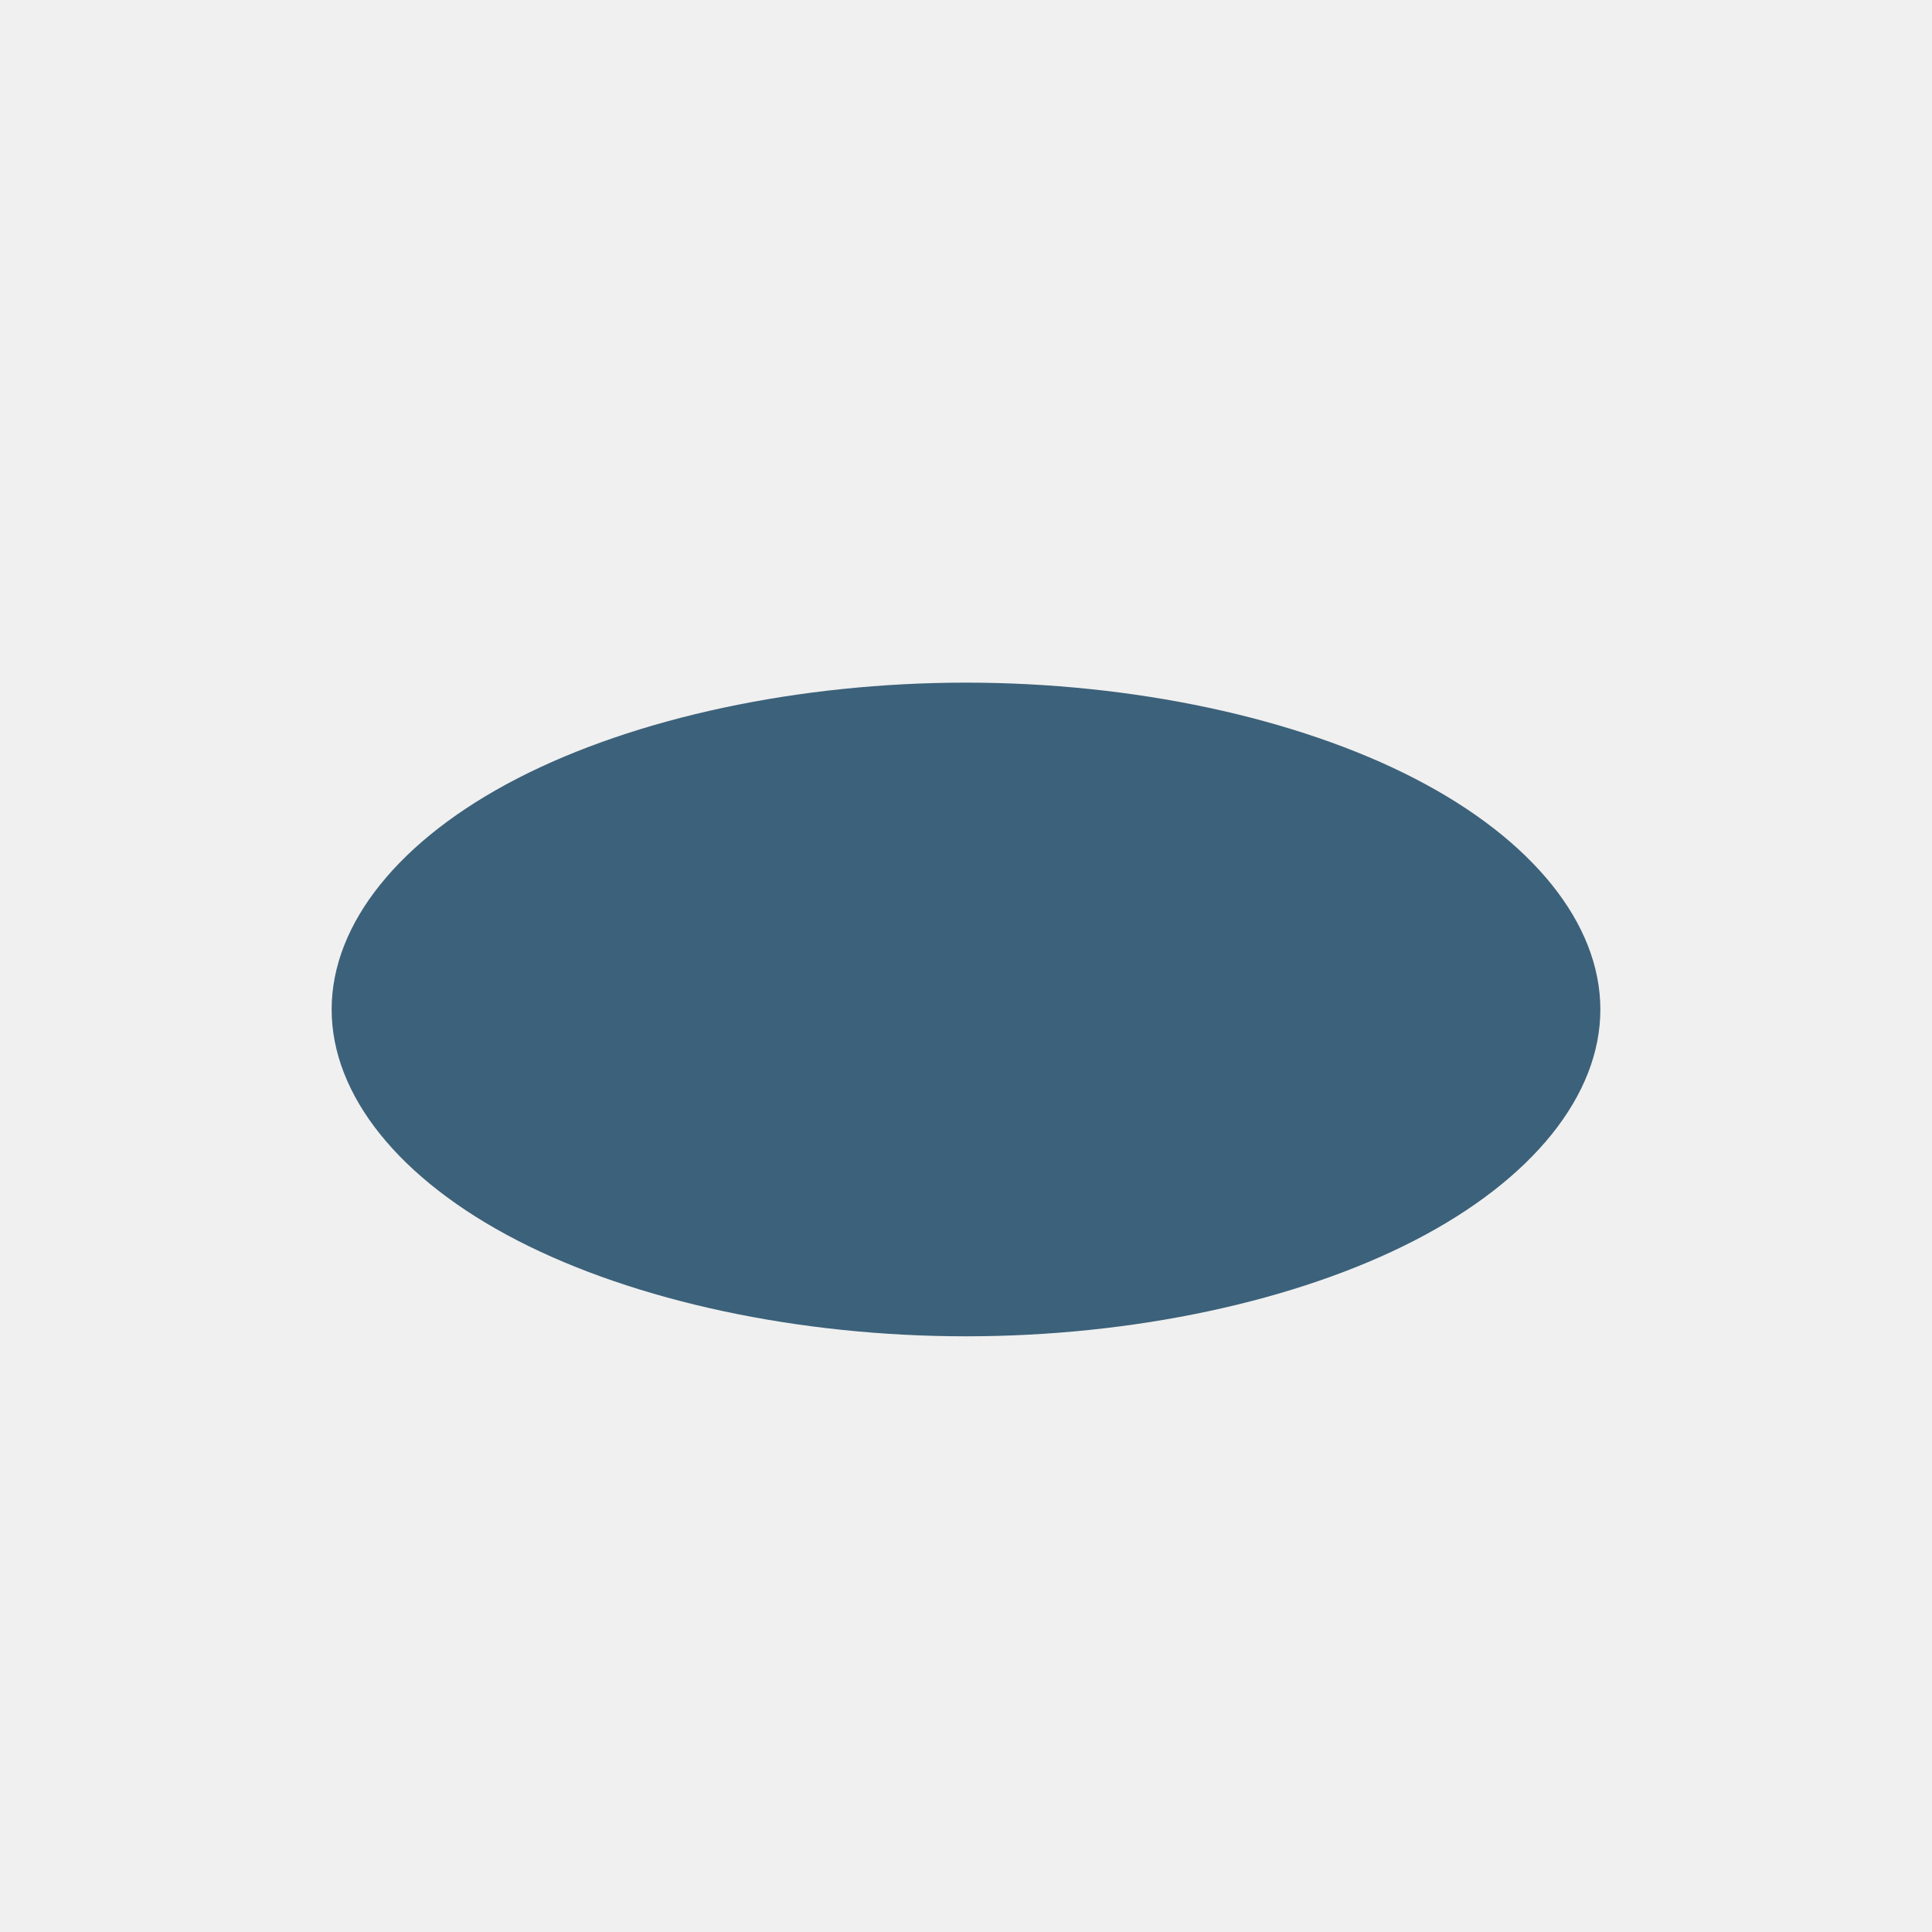
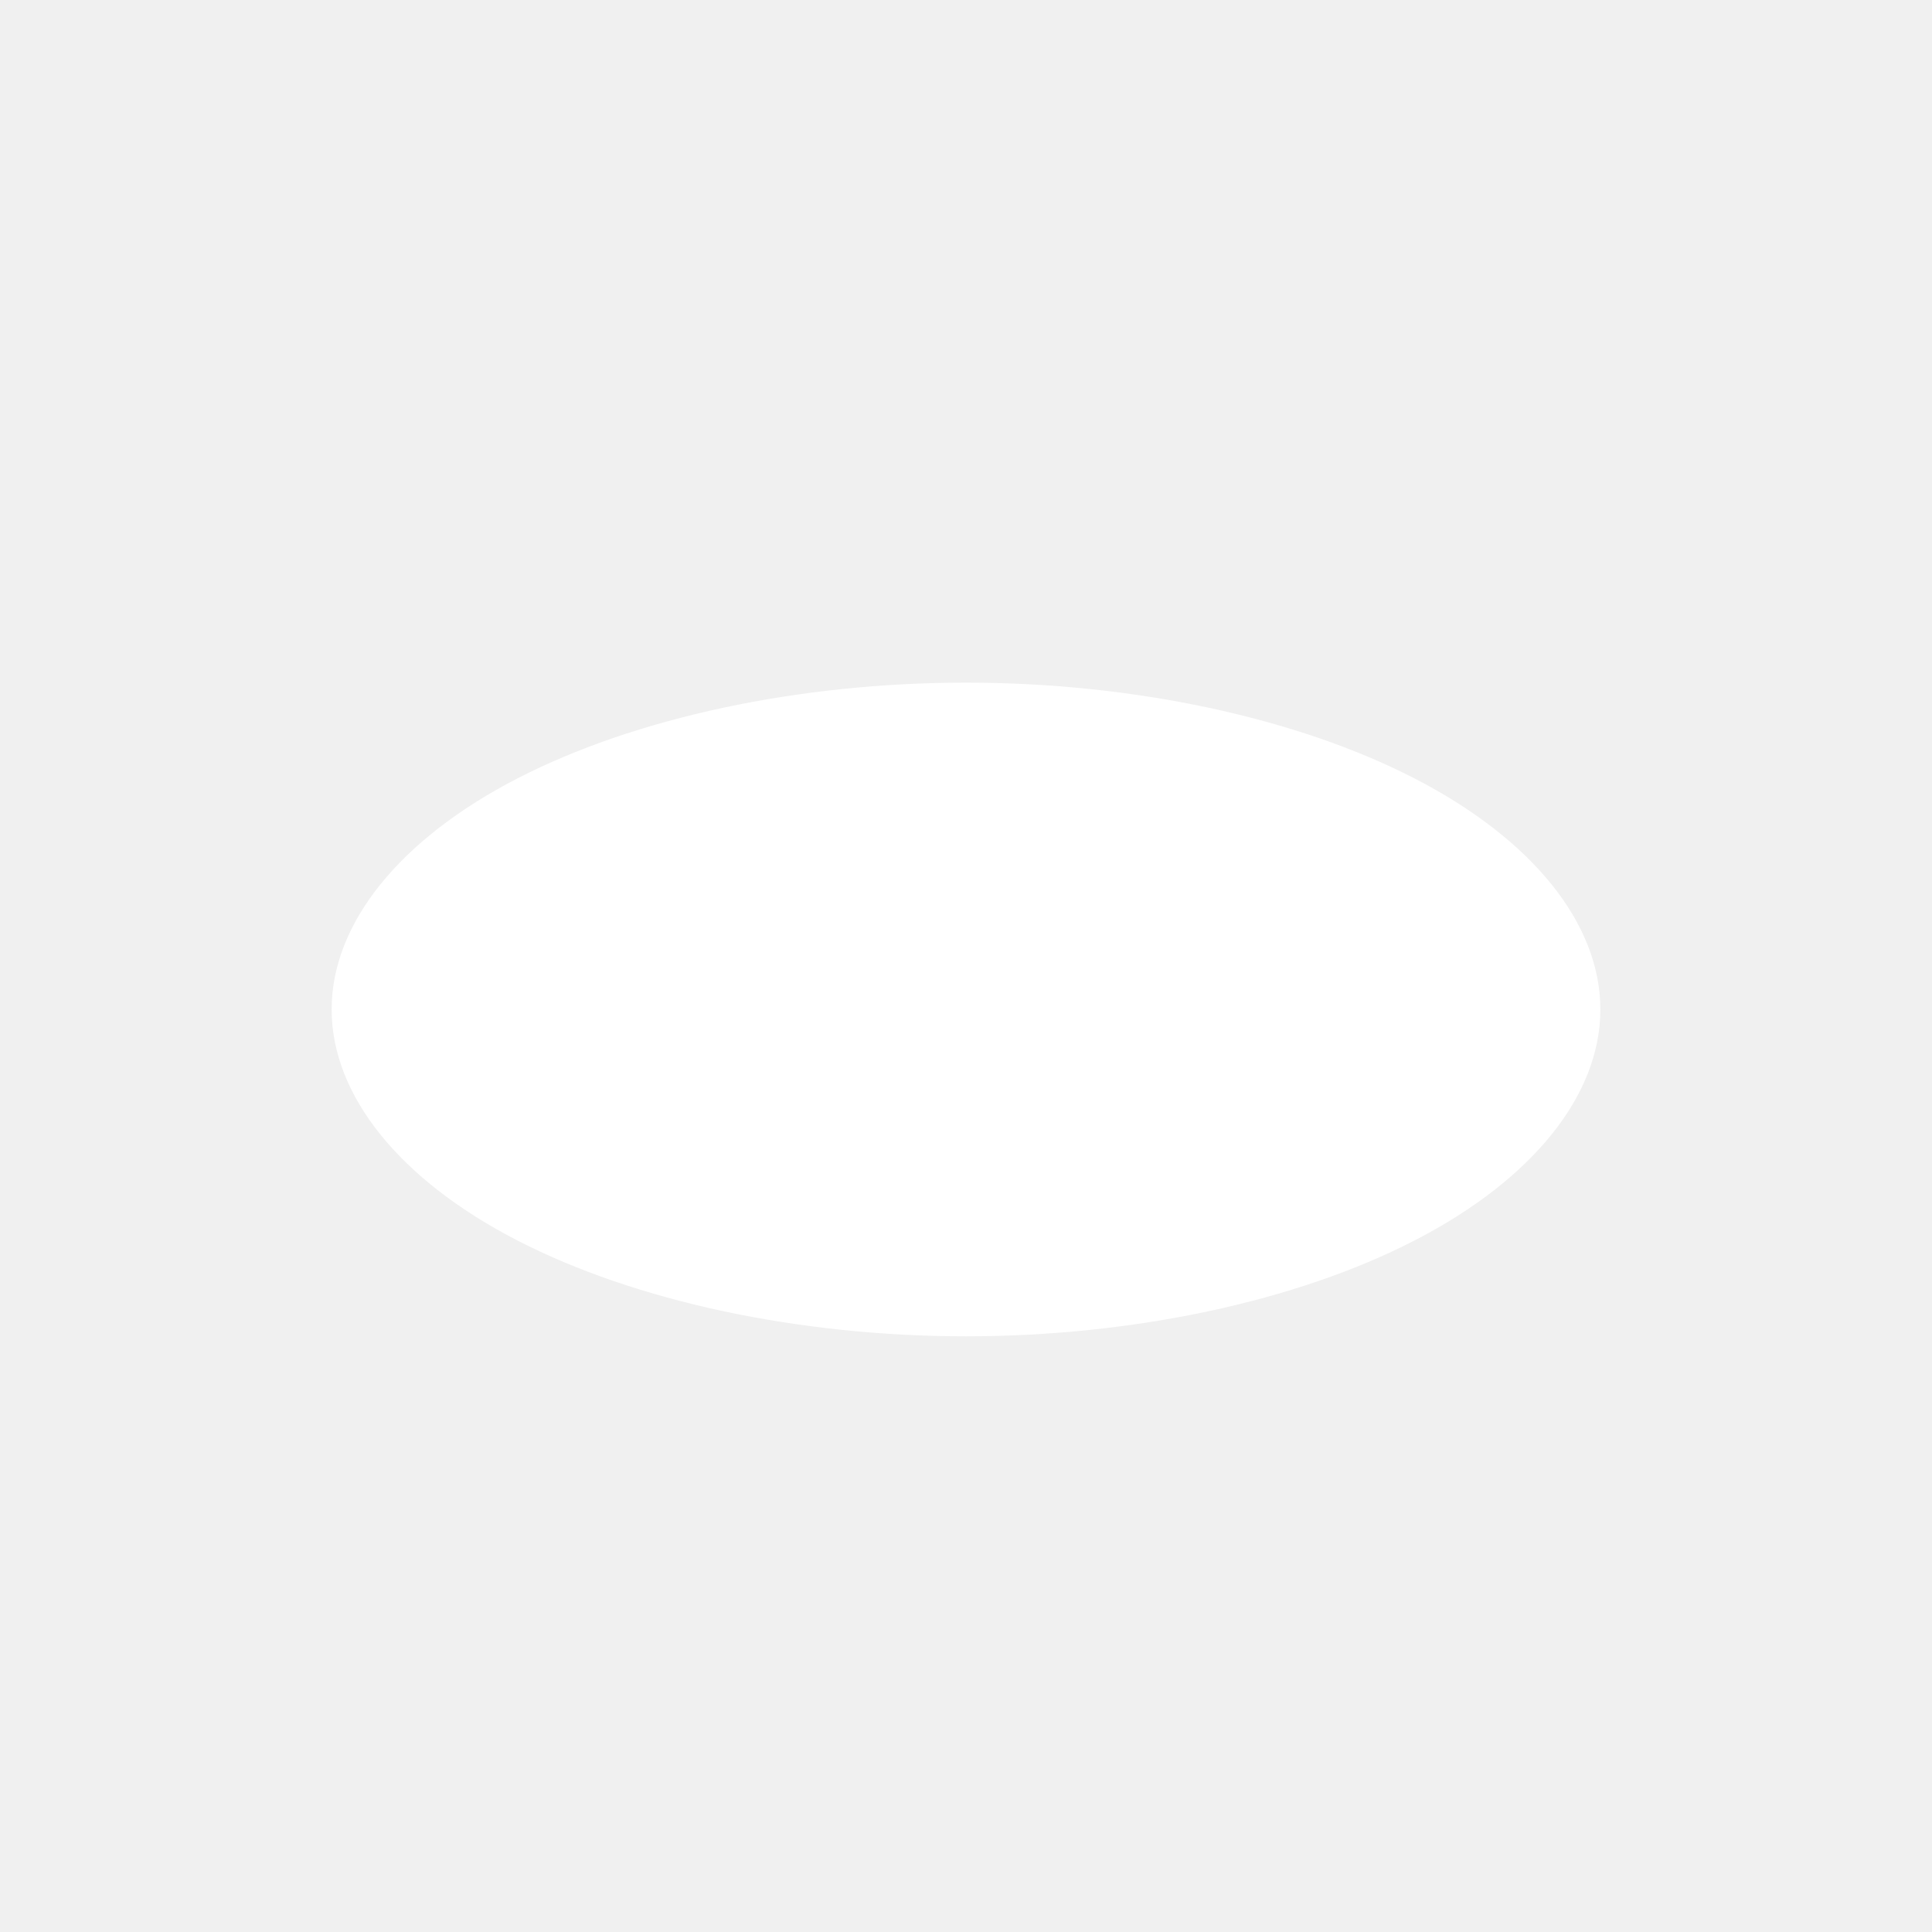
<svg xmlns="http://www.w3.org/2000/svg" version="1.1" id="Layer_1" x="0px" y="0px" width="100px" height="100px" viewBox="0 0 100 100" enable-background="new 0 0 100 100" xml:space="preserve">
-   <g id="Layer_2">
- </g>
  <g id="Layer_3">
    <g>
-       <path fill="#3C617A" d="M50,69.167c-8.637,0-17.106-1.811-23.215-4.958c-6.106-3.145-9.619-7.511-9.619-11.959    c0-4.45,3.513-8.814,9.619-11.961c6.109-3.146,14.578-4.956,23.215-4.956c8.636,0,17.106,1.81,23.212,4.956    c6.107,3.147,9.622,7.511,9.622,11.961c0,4.448-3.515,8.814-9.622,11.959C67.106,67.356,58.636,69.167,50,69.167z" />
+       <path fill="#fff" d="M50,69.167c-8.637,0-17.106-1.811-23.215-4.958c-6.106-3.145-9.619-7.511-9.619-11.959    c0-4.45,3.513-8.814,9.619-11.961c6.109-3.146,14.578-4.956,23.215-4.956c8.636,0,17.106,1.81,23.212,4.956    c6.107,3.147,9.622,7.511,9.622,11.961c0,4.448-3.515,8.814-9.622,11.959C67.106,67.356,58.636,69.167,50,69.167z" />
    </g>
  </g>
</svg>
